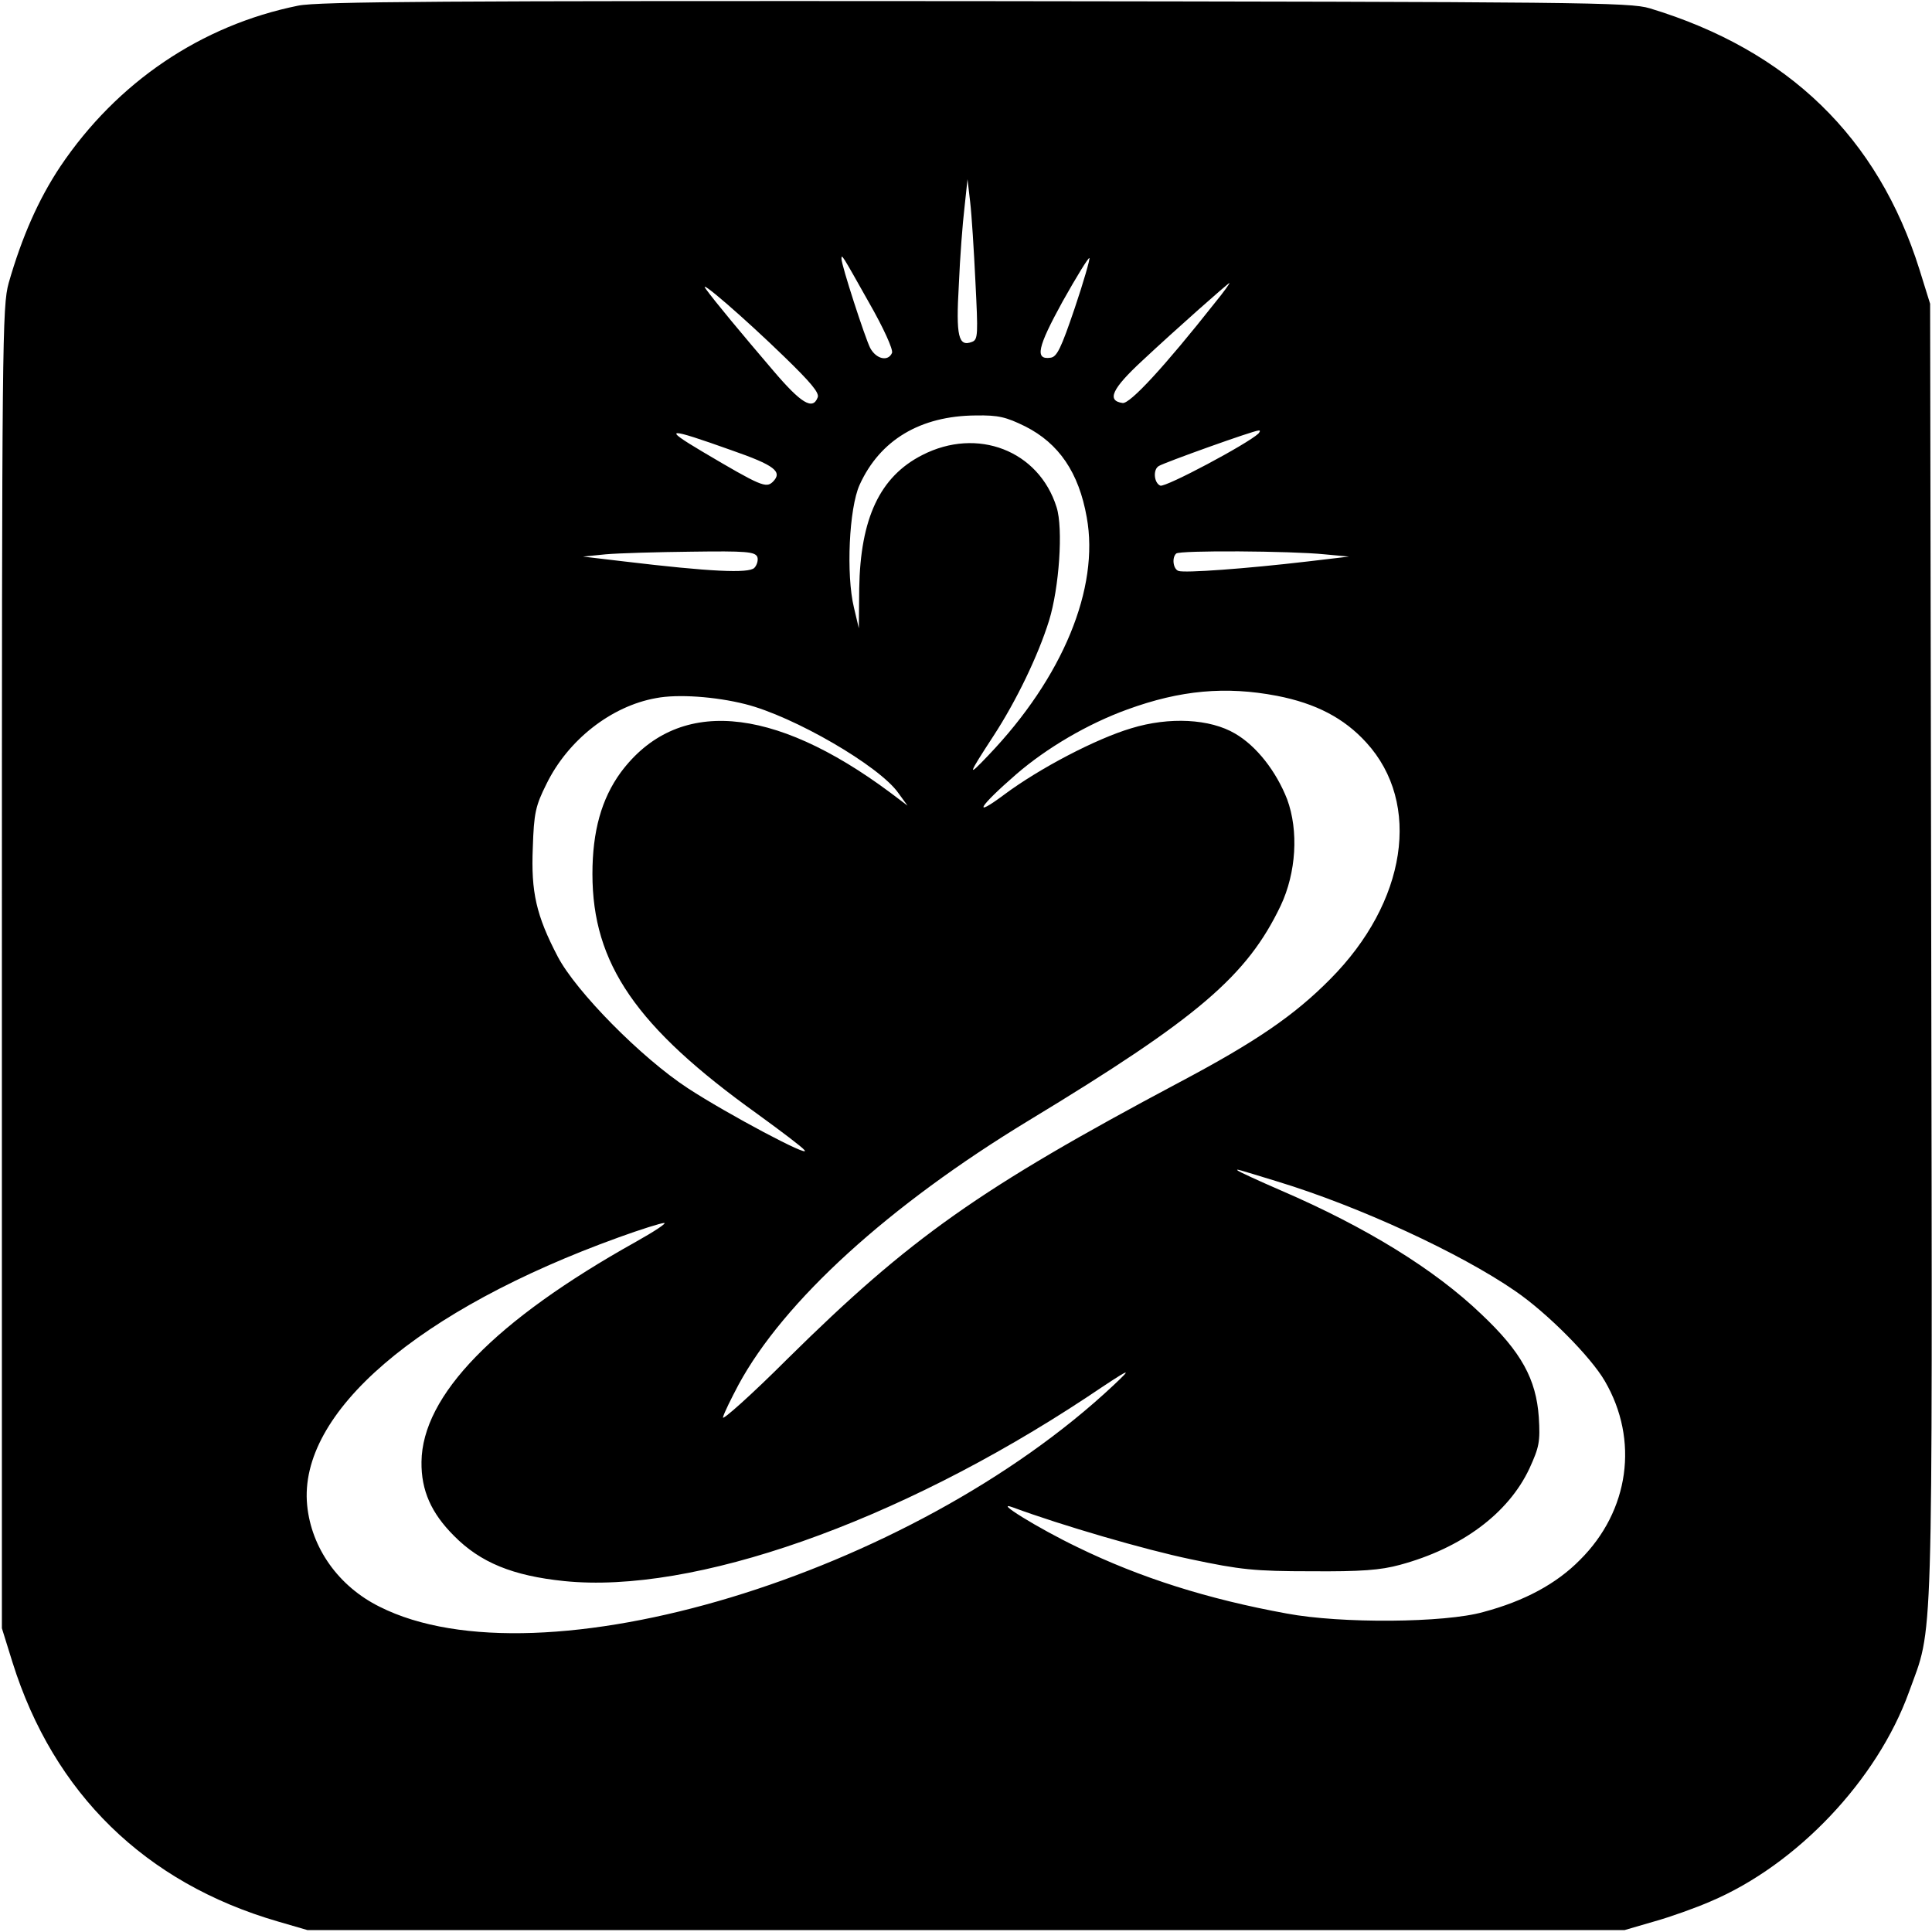
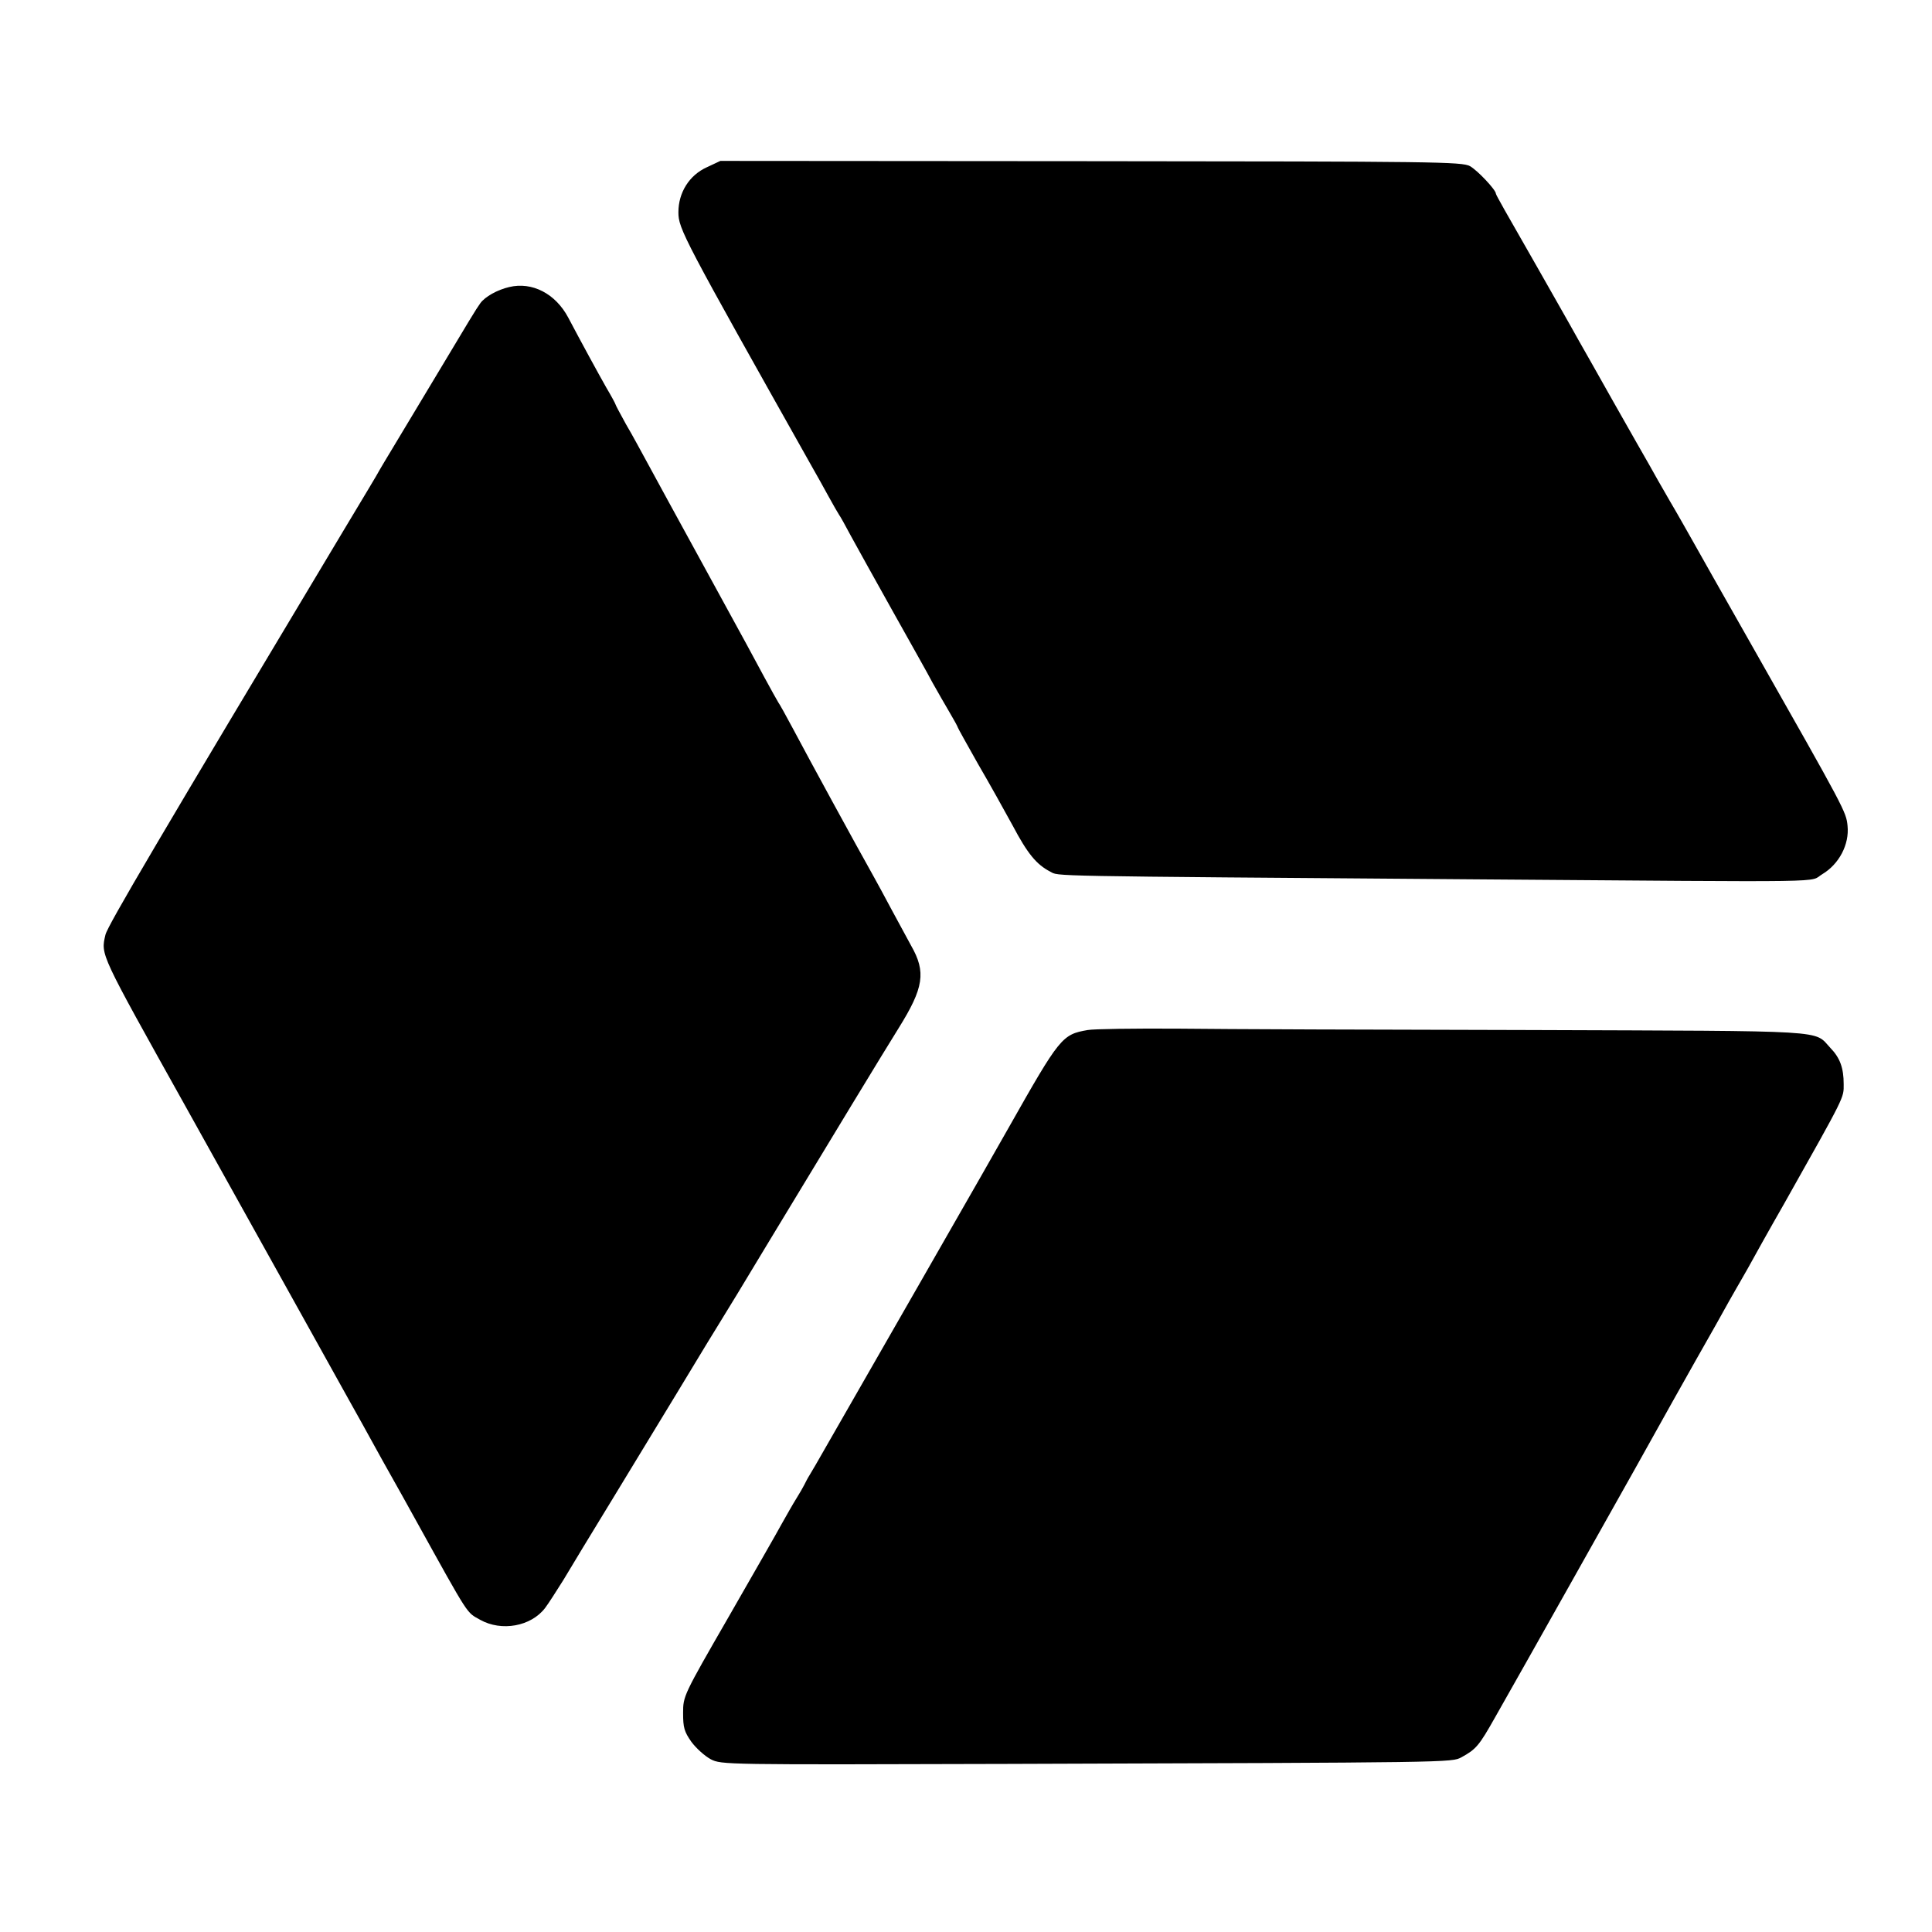
- <svg xmlns="http://www.w3.org/2000/svg" version="1.0" width="512pt" height="512pt" viewBox="0 0 512 512" preserveAspectRatio="xMidYMid meet">
-   <g transform="translate(0,512) scale(0.1,-0.1)" fill="#000000" stroke="none">
-     <path d="M790 5105 c-257 -52 -480 -203 -630 -426 -58 -87 -102 -187 -137 -309 -17 -62 -18 -147 -18 -1815 l0 -1750 28 -90 c109 -348 352 -585 703 -687 l79 -23 1745 0 1745 0 79 23 c43 12 110 36 149 53 229 97 442 322 526 555 65 180 62 64 59 1959 l-3 1720 -28 90 c-110 351 -348 582 -715 693 -53 16 -178 17 -1787 19 -1402 1 -1742 -1 -1795 -12z m1795 -732 c7 -139 7 -153 -9 -159 -36 -14 -43 14 -35 151 3 72 10 164 15 205 l8 75 7 -60 c4 -33 10 -129 14 -212z m-282 -55 c39 -68 64 -124 61 -133 -10 -24 -42 -17 -58 13 -14 28 -76 219 -76 236 0 14 1 12 73 -116z m545 -15 c-36 -106 -47 -129 -64 -131 -42 -6 -35 27 32 149 37 66 69 118 71 115 2 -2 -15 -62 -39 -133z m-769 -129 c68 -66 93 -95 88 -107 -13 -35 -44 -16 -118 71 -82 96 -157 186 -179 217 -22 30 102 -77 209 -181z m1141 144 c-135 -171 -226 -269 -245 -266 -43 6 -28 38 52 112 92 86 227 205 231 206 2 0 -15 -24 -38 -52z m-503 -328 c89 -45 142 -122 163 -241 34 -187 -63 -424 -261 -631 -57 -60 -55 -54 14 52 60 92 118 212 147 305 27 87 38 245 20 301 -47 150 -210 213 -356 138 -112 -57 -164 -167 -167 -354 l-1 -105 -13 55 c-21 87 -13 263 15 325 54 119 161 183 308 184 60 1 80 -4 131 -29z m-779 -63 c115 -40 137 -57 110 -84 -18 -17 -31 -12 -188 81 -106 63 -93 64 78 3z m1397 44 c-30 -28 -246 -143 -260 -138 -17 7 -20 43 -4 52 14 9 251 94 264 94 5 1 5 -2 0 -8z m-1328 -327 c3 -8 -1 -22 -8 -29 -15 -15 -118 -10 -344 17 l-110 13 60 6 c33 3 136 6 228 7 144 2 168 0 174 -14z m1503 7 l65 -6 -110 -13 c-162 -19 -326 -31 -342 -25 -14 5 -18 35 -6 46 8 9 305 7 393 -2z m-126 -375 c103 -20 178 -59 237 -124 147 -161 107 -423 -96 -627 -95 -96 -197 -166 -401 -274 -528 -281 -712 -411 -1037 -732 -97 -97 -175 -166 -171 -155 3 12 22 50 41 86 120 222 399 476 770 701 449 272 578 383 667 569 41 87 48 198 17 282 -29 74 -81 141 -138 174 -66 39 -174 45 -275 14 -94 -28 -243 -106 -337 -176 -86 -64 -67 -32 32 54 81 70 190 134 295 172 140 51 260 62 396 36z m-1409 -22 c128 -32 356 -164 406 -236 l24 -33 -45 34 c-314 234 -567 253 -715 54 -51 -70 -75 -156 -75 -269 0 -238 116 -406 437 -636 62 -45 119 -88 125 -96 19 -23 -205 96 -309 164 -124 81 -297 257 -345 349 -57 109 -71 171 -66 289 3 91 7 110 36 168 57 117 172 207 291 228 57 11 157 4 236 -16z m1410 -1265 c217 -66 485 -190 630 -290 85 -58 201 -175 238 -239 91 -156 65 -344 -66 -474 -62 -63 -147 -109 -256 -138 -102 -29 -378 -31 -521 -4 -209 38 -389 95 -555 176 -104 50 -227 126 -170 105 130 -48 350 -112 470 -137 132 -28 170 -32 320 -32 132 -1 184 3 235 17 163 44 287 136 343 255 26 57 29 71 25 136 -7 101 -46 173 -152 273 -124 119 -306 231 -531 328 -60 26 -112 50 -115 53 -5 5 -3 4 105 -29z m-1700 -160 c-374 -209 -566 -407 -568 -583 -1 -76 26 -136 86 -196 70 -71 156 -106 292 -120 342 -35 881 154 1385 487 121 81 123 81 71 32 -536 -503 -1521 -801 -1945 -587 -109 54 -181 156 -192 269 -24 245 294 518 826 710 58 21 112 38 120 38 8 0 -25 -22 -75 -50z" />
+ <svg xmlns="http://www.w3.org/2000/svg" version="1.0" width="700pt" height="700pt" viewBox="0 0 700 700" preserveAspectRatio="xMidYMid meet">
+   <g transform="translate(0,700) scale(0.1,-0.1)" fill="#000000" stroke="none">
+     <path d="M2561 6394 c-64 -29 -103 -92 -103 -163 0 -60 16 -90 489 -931 11 -19 35 -62 53 -95 18 -33 36 -64 40 -70 4 -5 23 -39 42 -75 20 -36 87 -158 150 -270 63 -113 130 -231 147 -264 18 -32 46 -81 62 -108 16 -27 29 -51 29 -53 0 -2 33 -61 73 -132 41 -70 97 -171 126 -224 54 -102 86 -141 136 -167 34 -17 -54 -16 1540 -28 1339 -10 1205 -12 1258 19 60 36 98 107 91 175 -5 51 -9 58 -346 652 -102 179 -198 350 -215 380 -17 30 -54 96 -83 145 -29 50 -62 108 -74 130 -13 22 -70 123 -128 225 -57 102 -116 205 -130 230 -23 42 -124 219 -150 265 -113 197 -148 259 -148 263 0 14 -67 85 -94 100 -29 16 -124 17 -1374 18 l-1342 1 -49 -23z" />
+     <path d="M1845 5960 c-43 -10 -88 -35 -105 -59 -17 -24 -29 -44 -195 -321 -66 -110 -128 -213 -137 -228 -9 -15 -23 -38 -31 -52 -7 -14 -68 -115 -134 -225 -662 -1105 -854 -1430 -861 -1462 -17 -74 -22 -62 291 -623 231 -415 567 -1018 590 -1060 17 -30 72 -129 122 -220 51 -91 105 -187 120 -215 199 -359 184 -335 235 -364 77 -43 184 -24 235 43 13 17 42 63 66 101 23 39 105 174 182 300 171 281 324 533 340 560 7 11 26 42 43 70 17 27 98 160 179 295 228 377 416 687 471 775 91 146 100 203 45 299 -15 28 -47 87 -71 131 -23 44 -53 98 -65 120 -63 112 -237 431 -292 535 -25 47 -49 90 -53 95 -4 6 -26 46 -50 90 -49 91 -49 92 -237 435 -77 140 -159 291 -183 335 -24 44 -60 111 -82 148 -21 38 -38 70 -38 72 0 2 -15 30 -34 62 -30 53 -90 163 -137 252 -46 87 -131 131 -214 111z" />
+     <path d="M3941 3268 c-93 -16 -101 -26 -286 -353 -12 -22 -156 -274 -320 -560 -164 -286 -319 -556 -344 -600 -25 -44 -51 -89 -58 -100 -7 -11 -15 -27 -19 -35 -4 -8 -17 -31 -29 -50 -12 -19 -35 -60 -52 -90 -16 -30 -104 -183 -194 -340 -163 -283 -164 -285 -164 -347 0 -52 4 -67 30 -104 17 -23 48 -51 70 -63 39 -20 47 -20 1075 -17 1616 5 1610 5 1645 24 53 29 64 42 121 143 111 195 468 831 509 904 23 41 83 149 134 240 51 91 122 217 158 280 35 63 68 122 73 130 5 8 24 42 43 75 18 33 77 139 132 235 223 396 215 381 215 432 0 58 -13 95 -48 131 -62 66 14 61 -1082 65 -547 1 -1124 3 -1282 5 -158 1 -305 -1 -327 -5z" />
  </g>
</svg>
